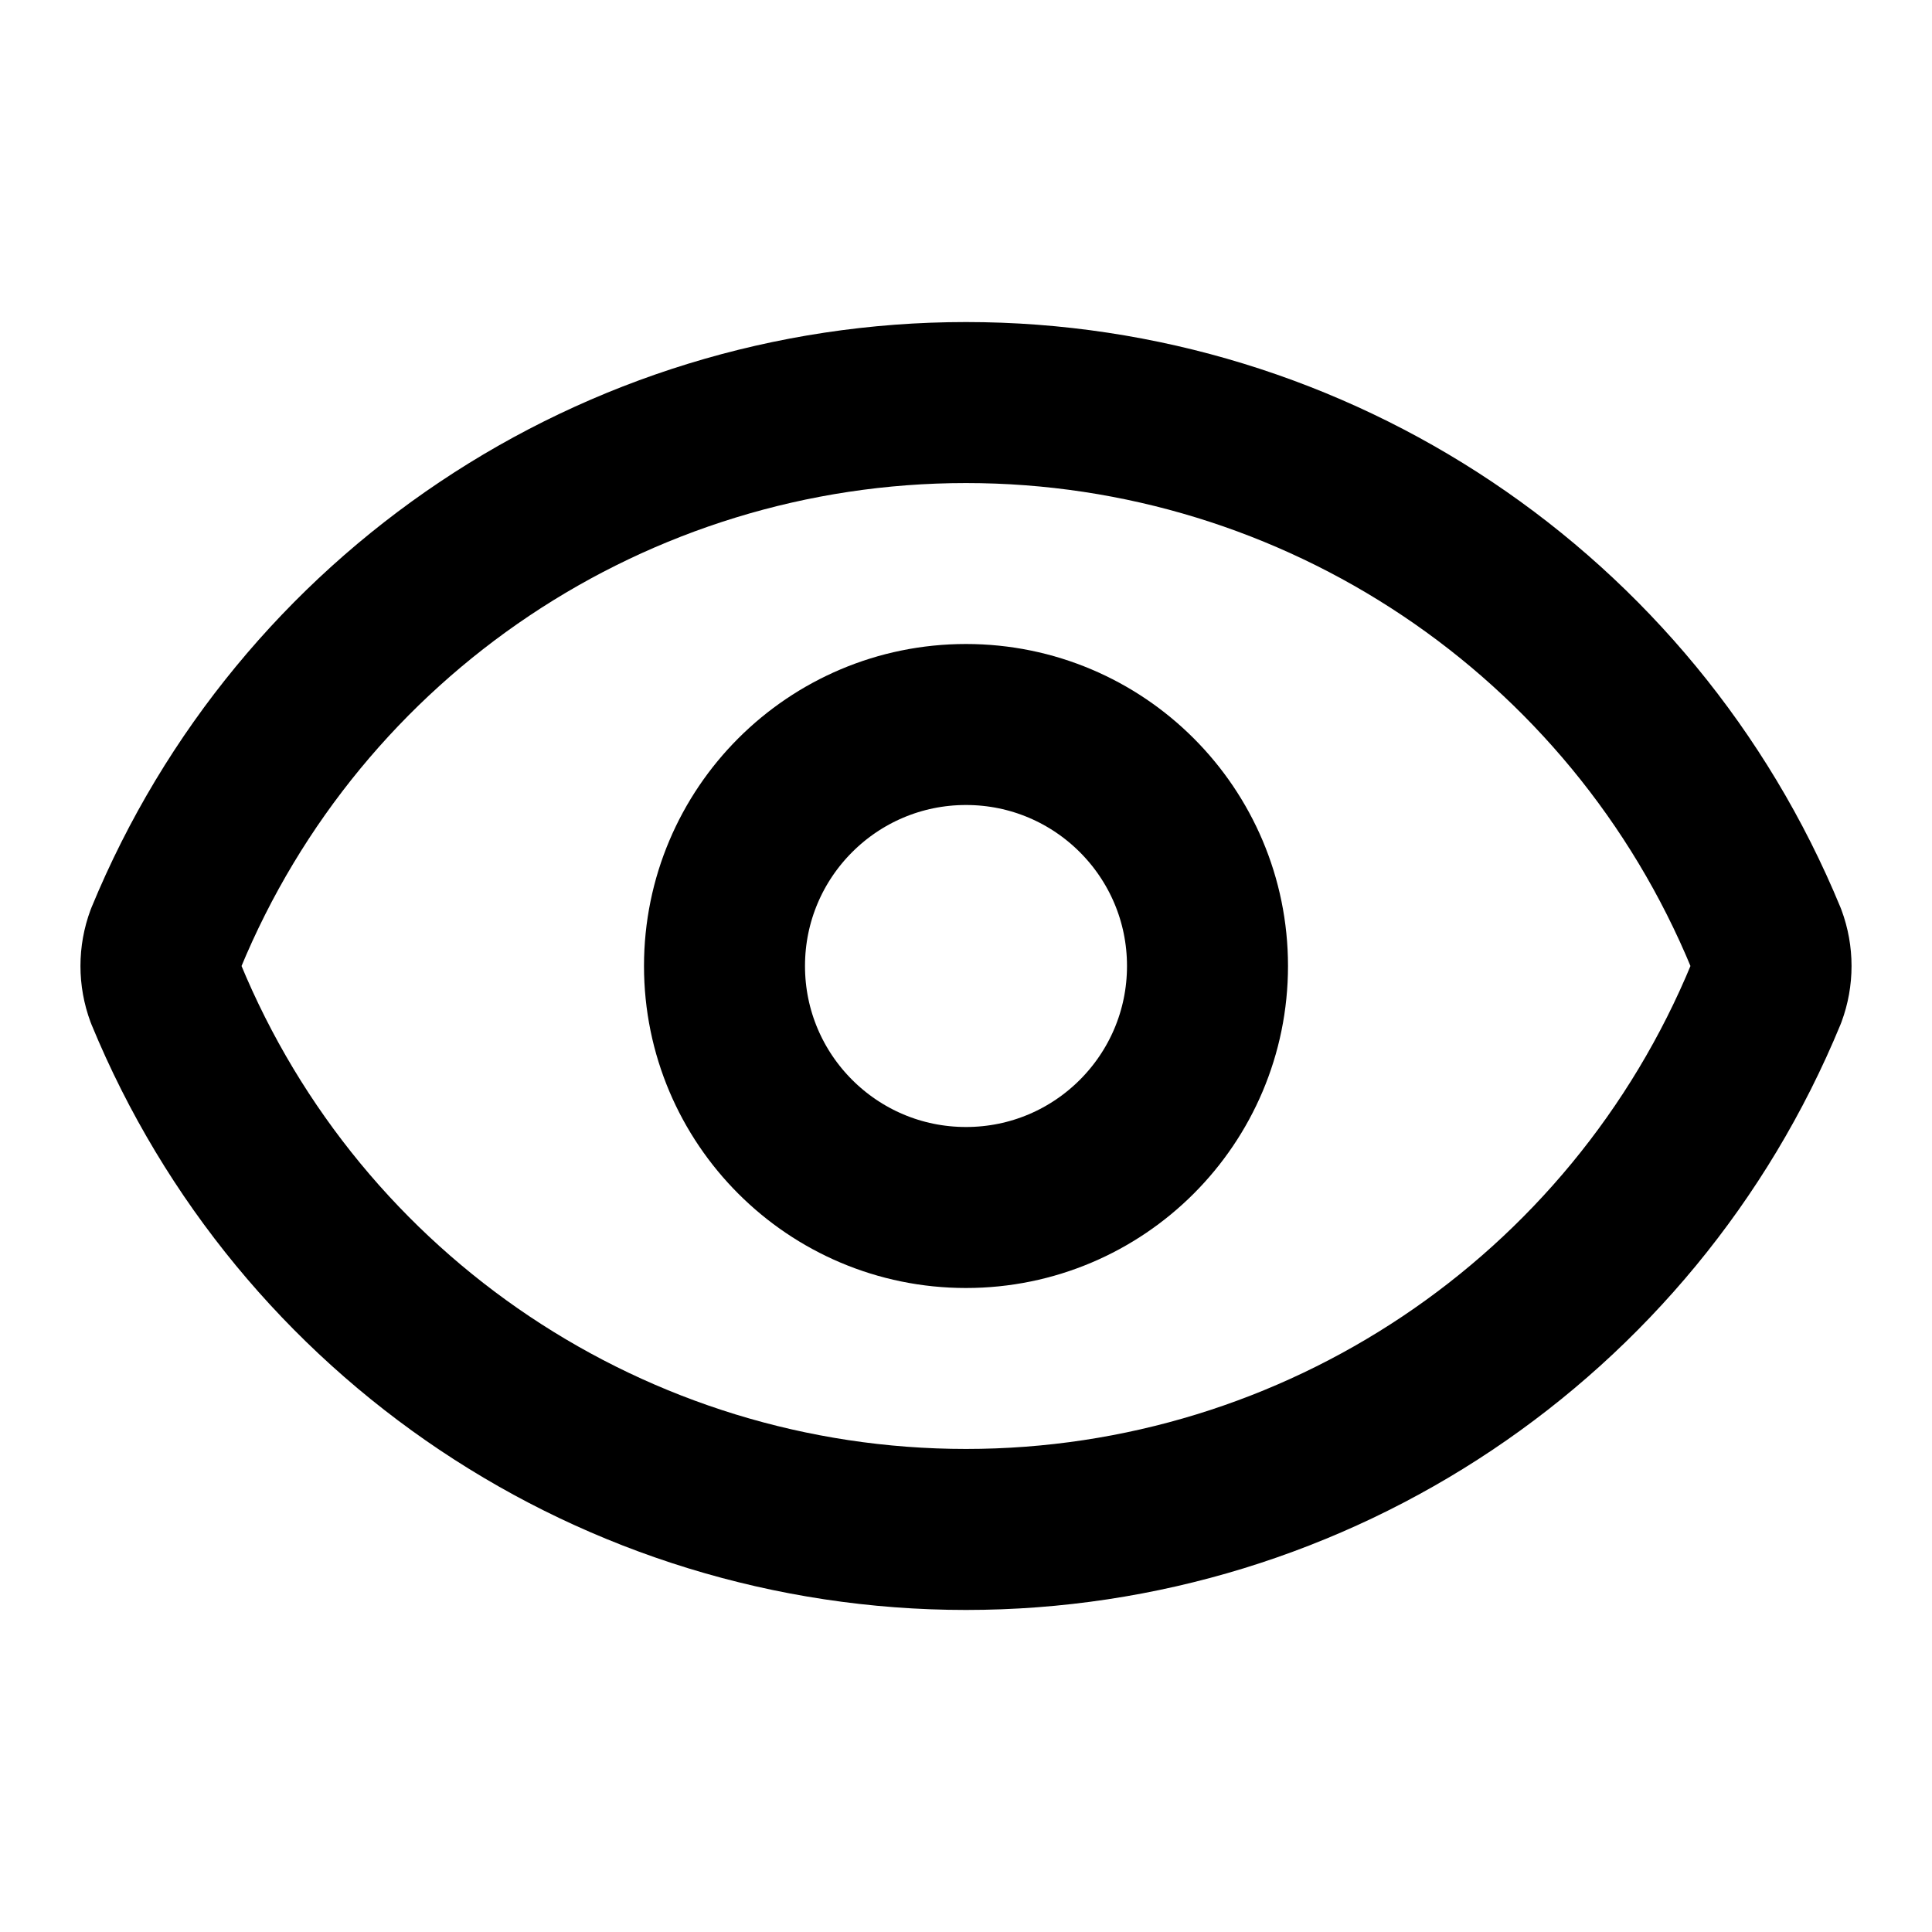
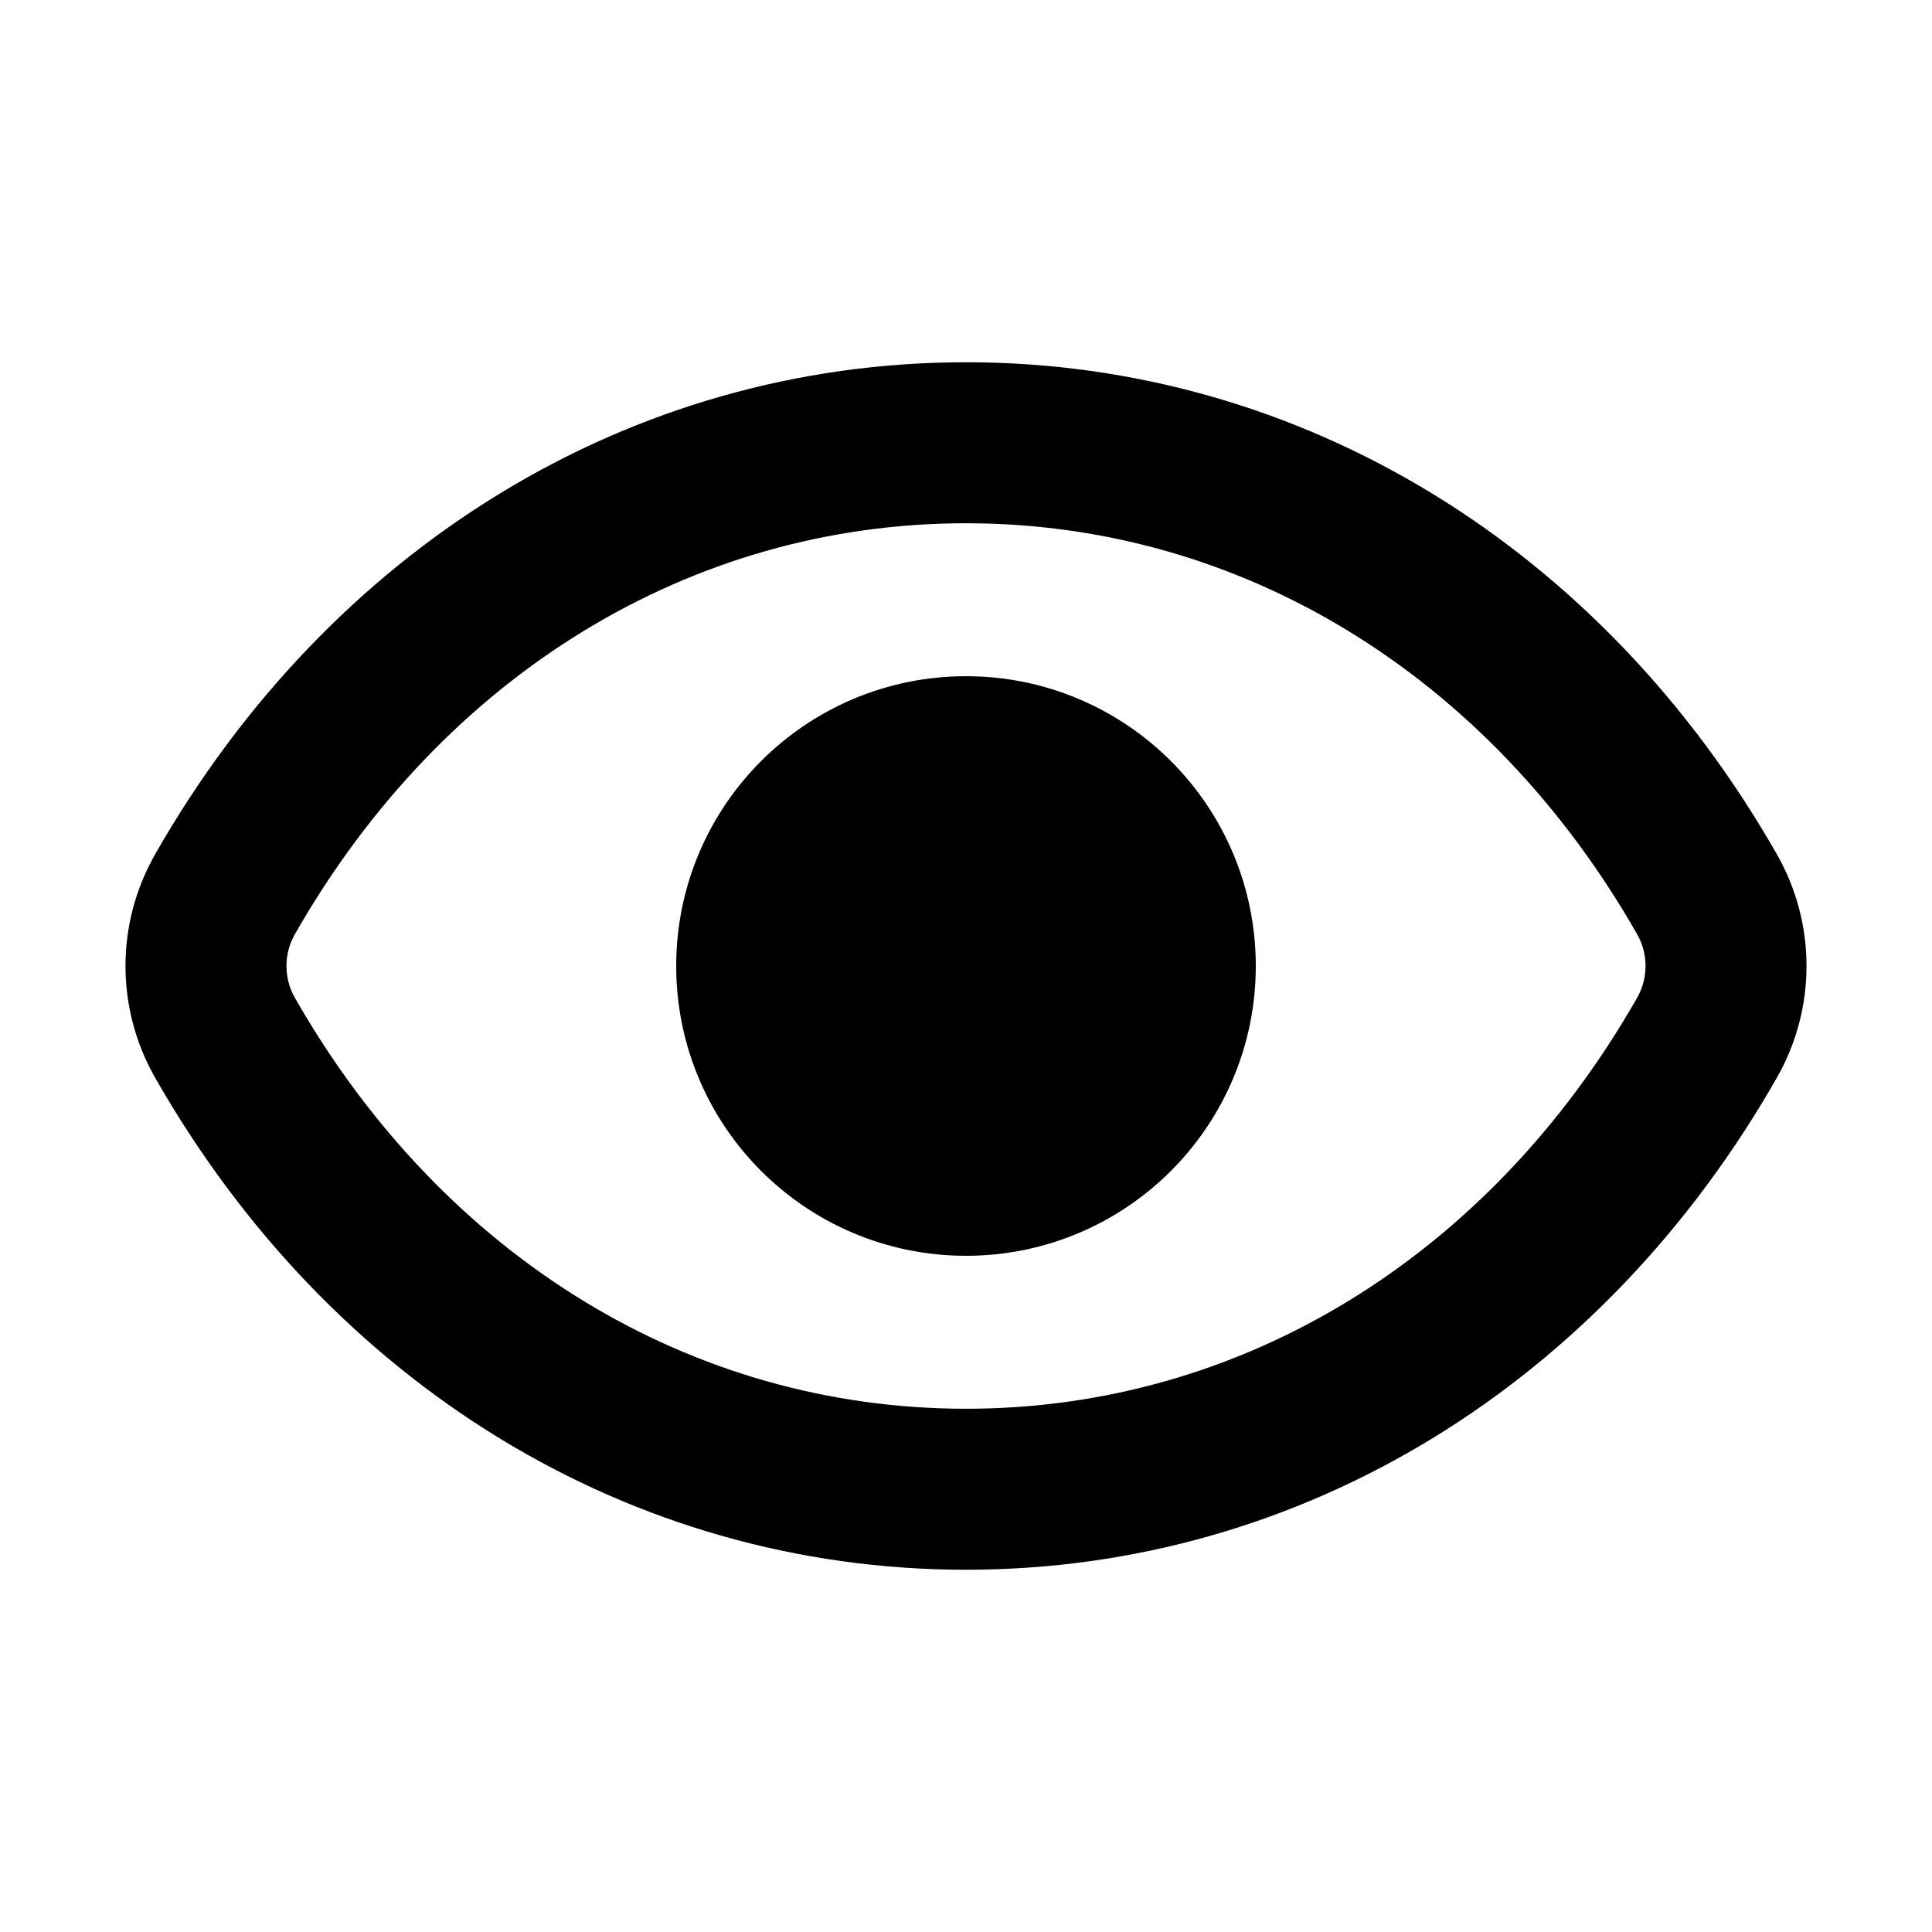
<svg xmlns="http://www.w3.org/2000/svg" width="24" height="24" viewBox="0 0 24 24" fill="none" stroke="currentColor" stroke-width="2" stroke-linecap="round" stroke-linejoin="round">
-   <path d="M2.062 12.348a1 1 0 0 1 0-.696 10.75 10.75 0 0 1 19.876 0 1 1 0 0 1 0 .696 10.75 10.75 0 0 1-19.876 0" />
-   <circle cx="12" cy="12" r="3" />
+   <path d="M2.8 12.9a1.8 1.8 0 0 1 0-1.8C4.8 7.6 8.2 5.5 12 5.5s7.2 2.1 9.2 5.6a1.8 1.8 0 0 1 0 1.8c-2 3.5-5.4 5.6-9.2 5.6s-7.2-2.1-9.2-5.6Z" />
+   <circle fill="currentColor" cx="12" cy="12" r="2.6" />
</svg>
